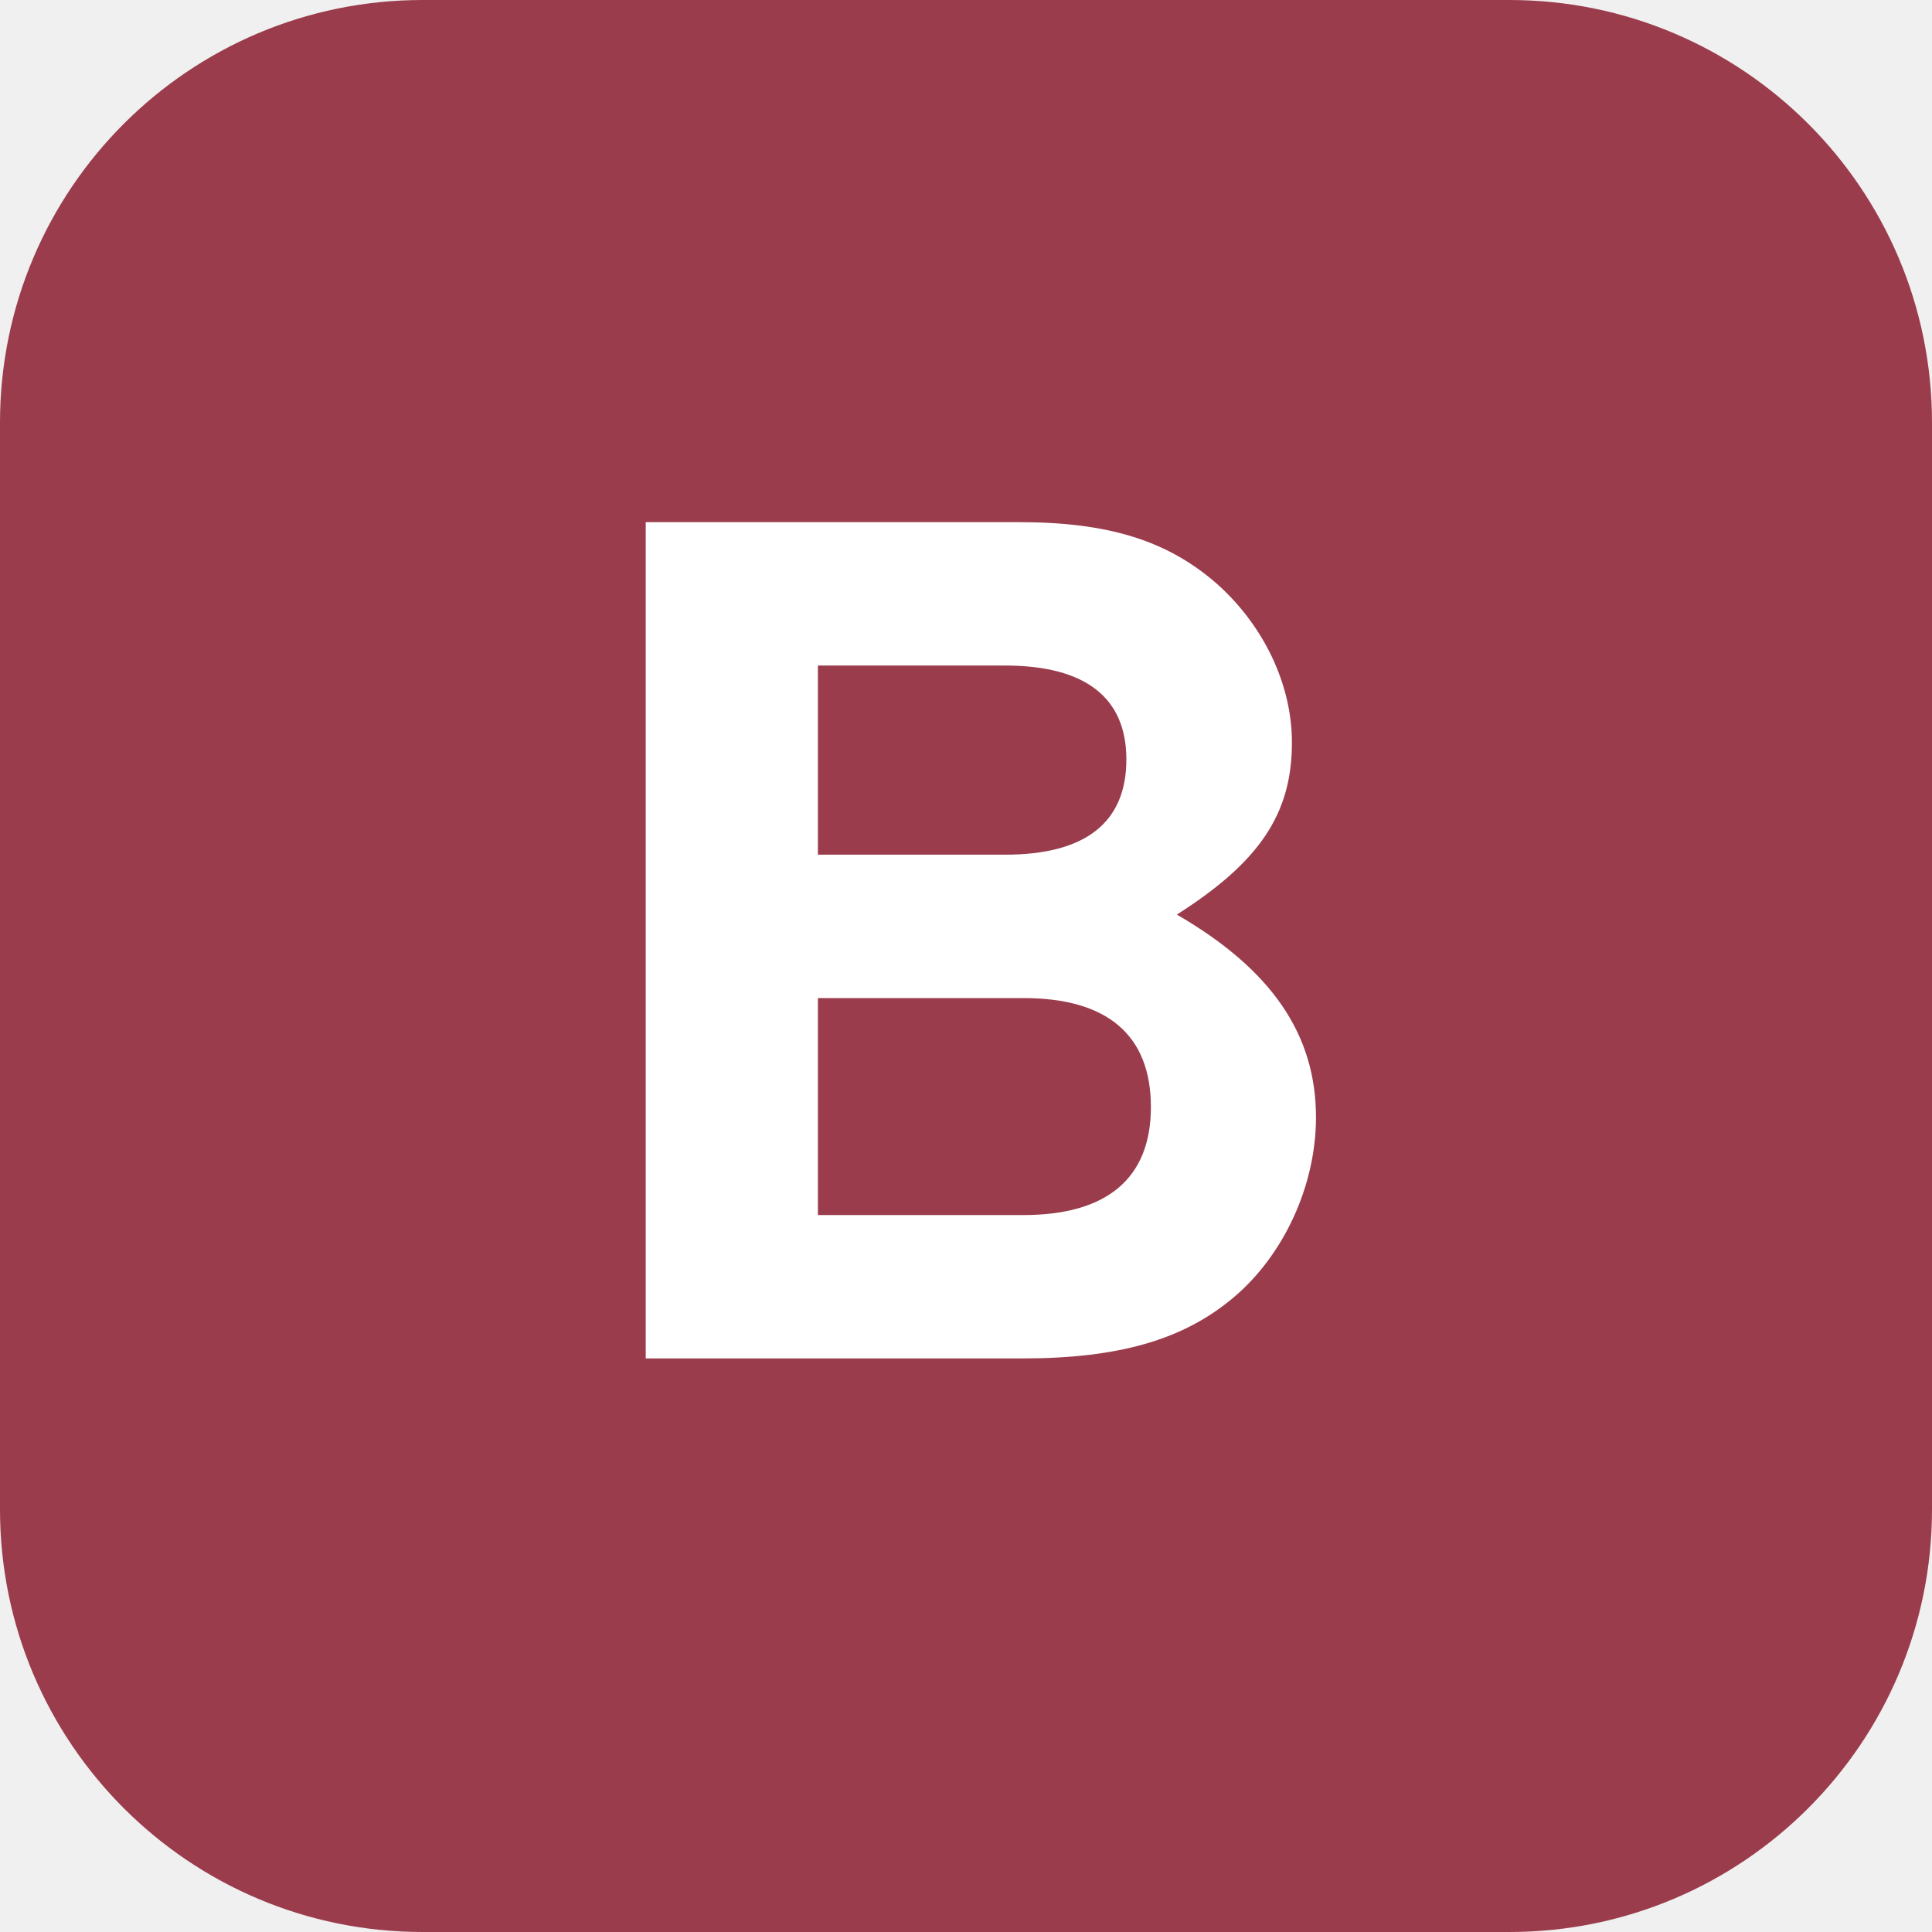
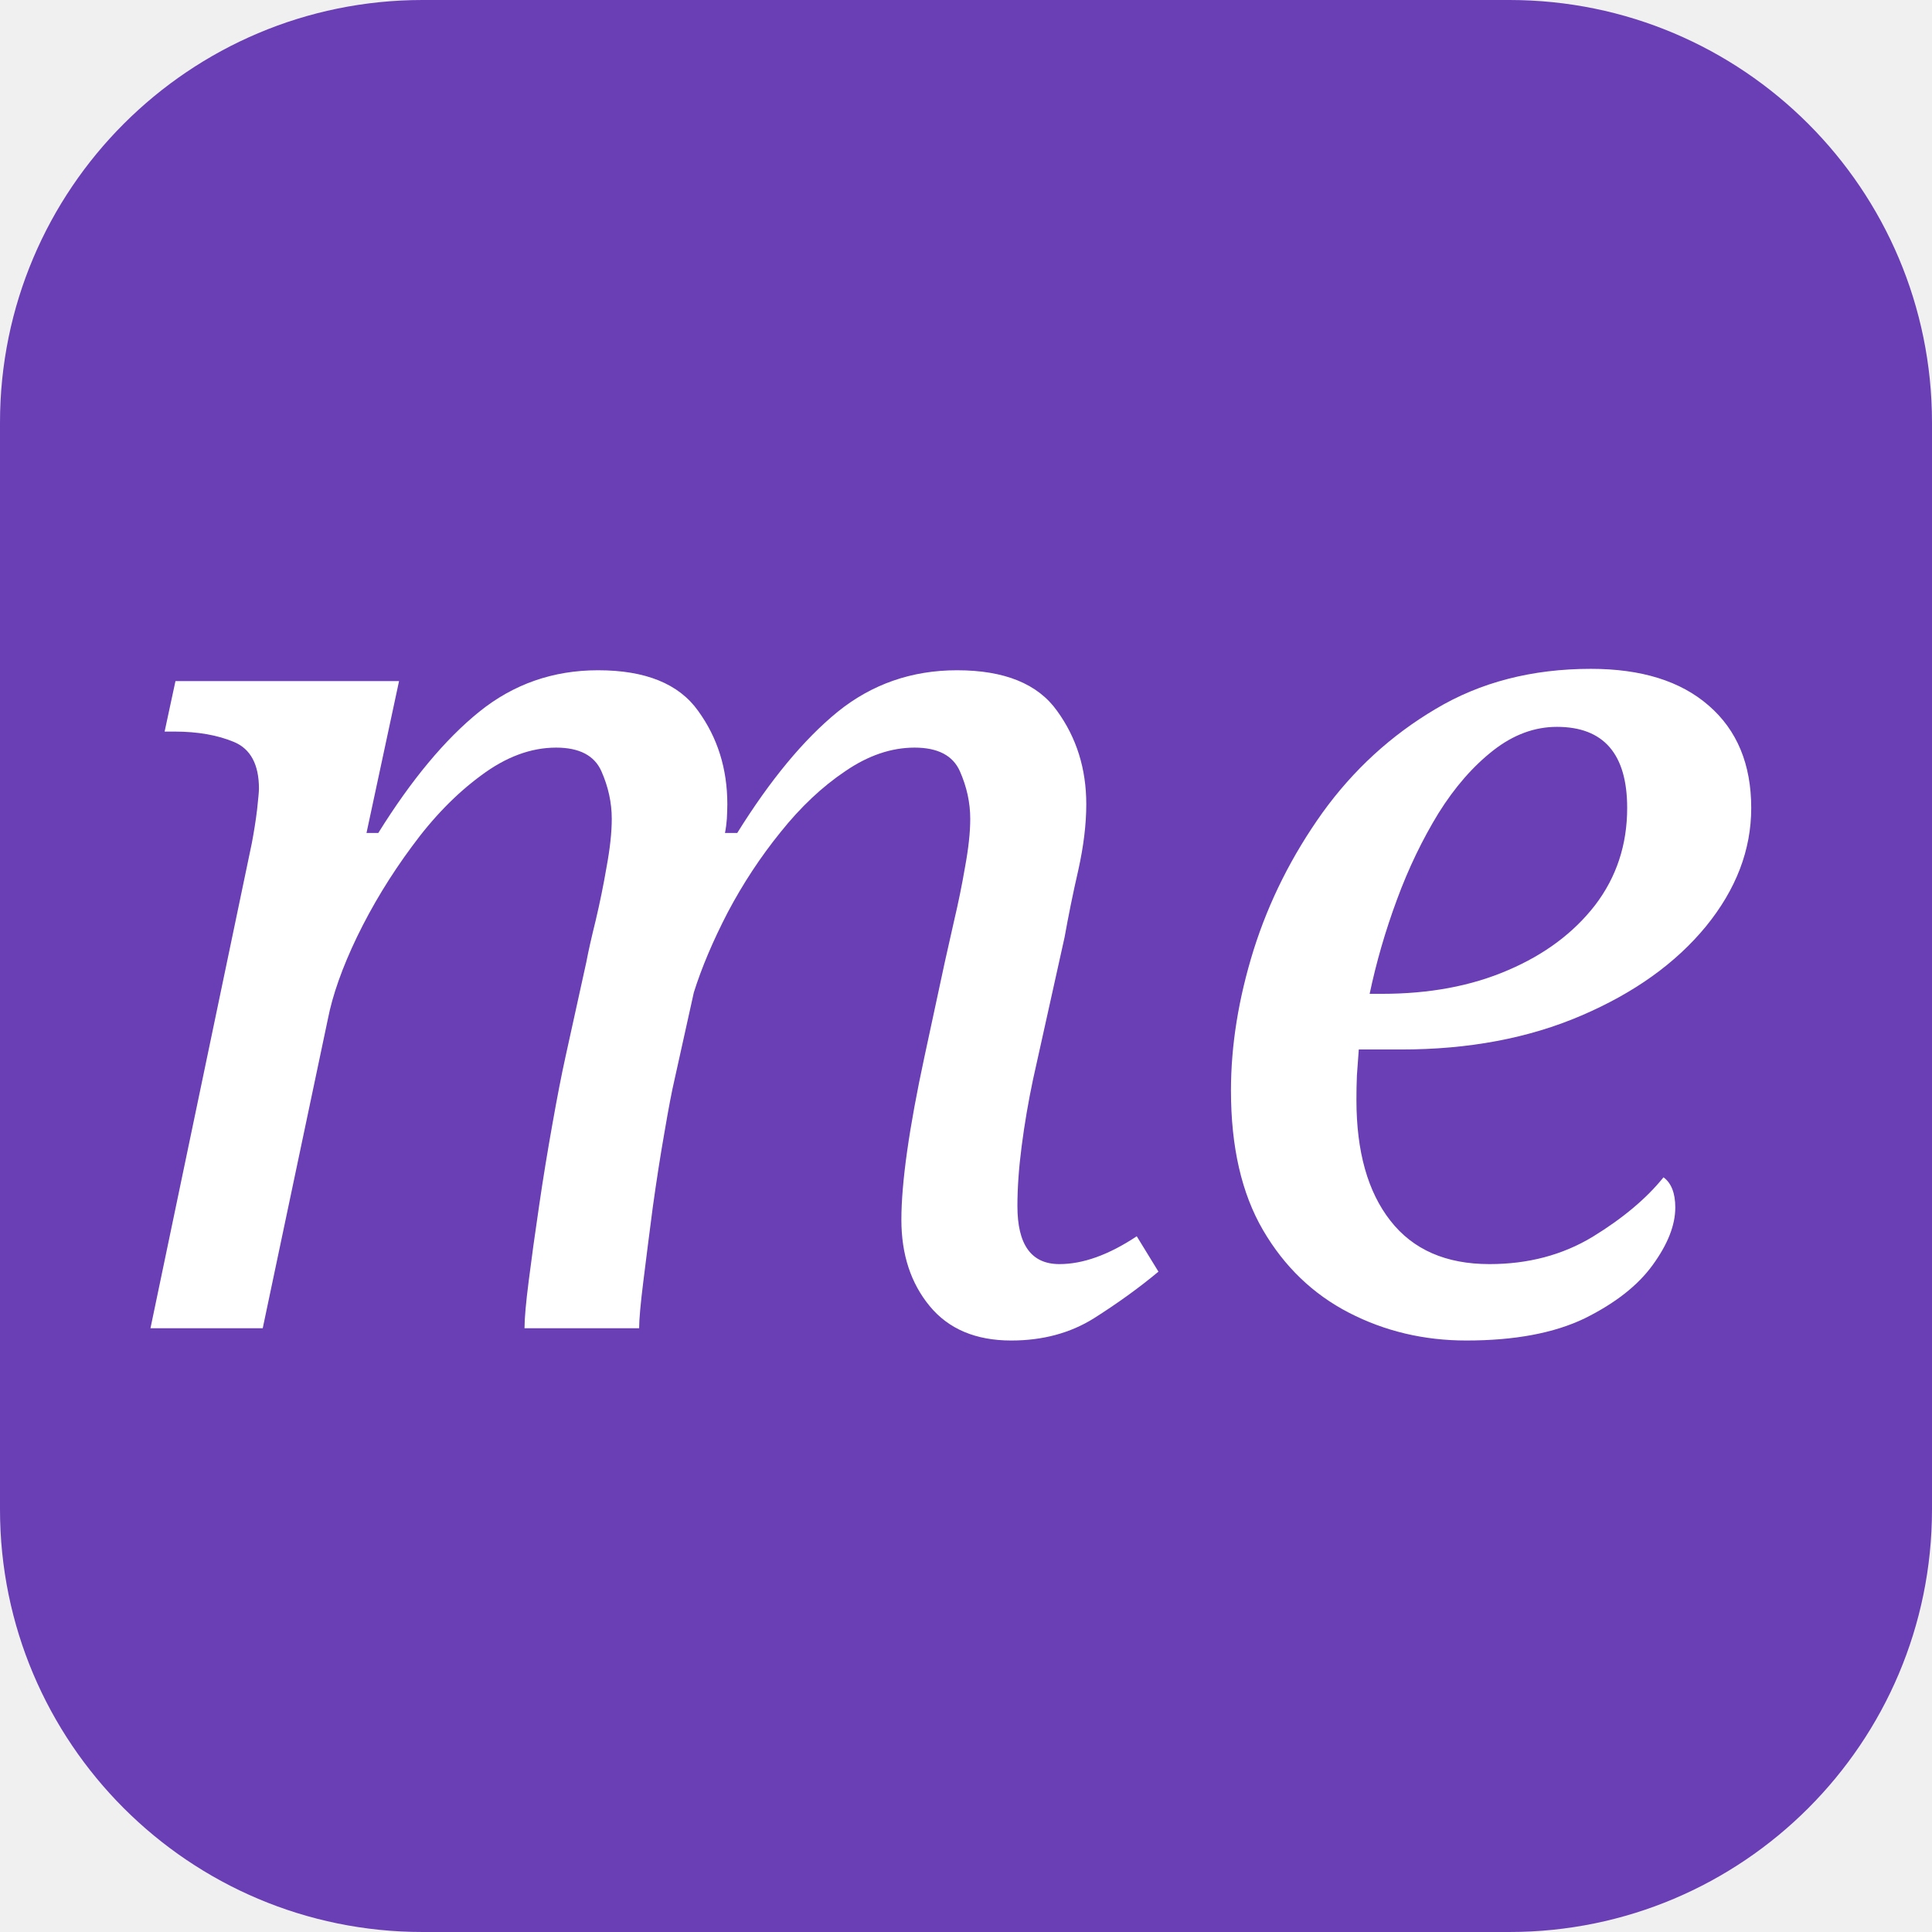
<svg xmlns="http://www.w3.org/2000/svg" viewBox="0 0 64 64">
-   <rect width="64" height="64" rx="14" fill="#9a3c4c" />
-   <text x="32" y="45" text-anchor="middle" font-family="Hanken Grotesk, Helvetica, Arial, sans-serif" font-size="38" font-weight="600" fill="#ffffff">B</text>
+   <rect width="64" height="64" rx="14" fill="#6a3fb5" />
+   <text x="31" y="44" text-anchor="middle" font-family="Instrument Serif, Georgia, serif" font-style="italic" font-size="40" fill="#ffffff">me</text>
</svg>
